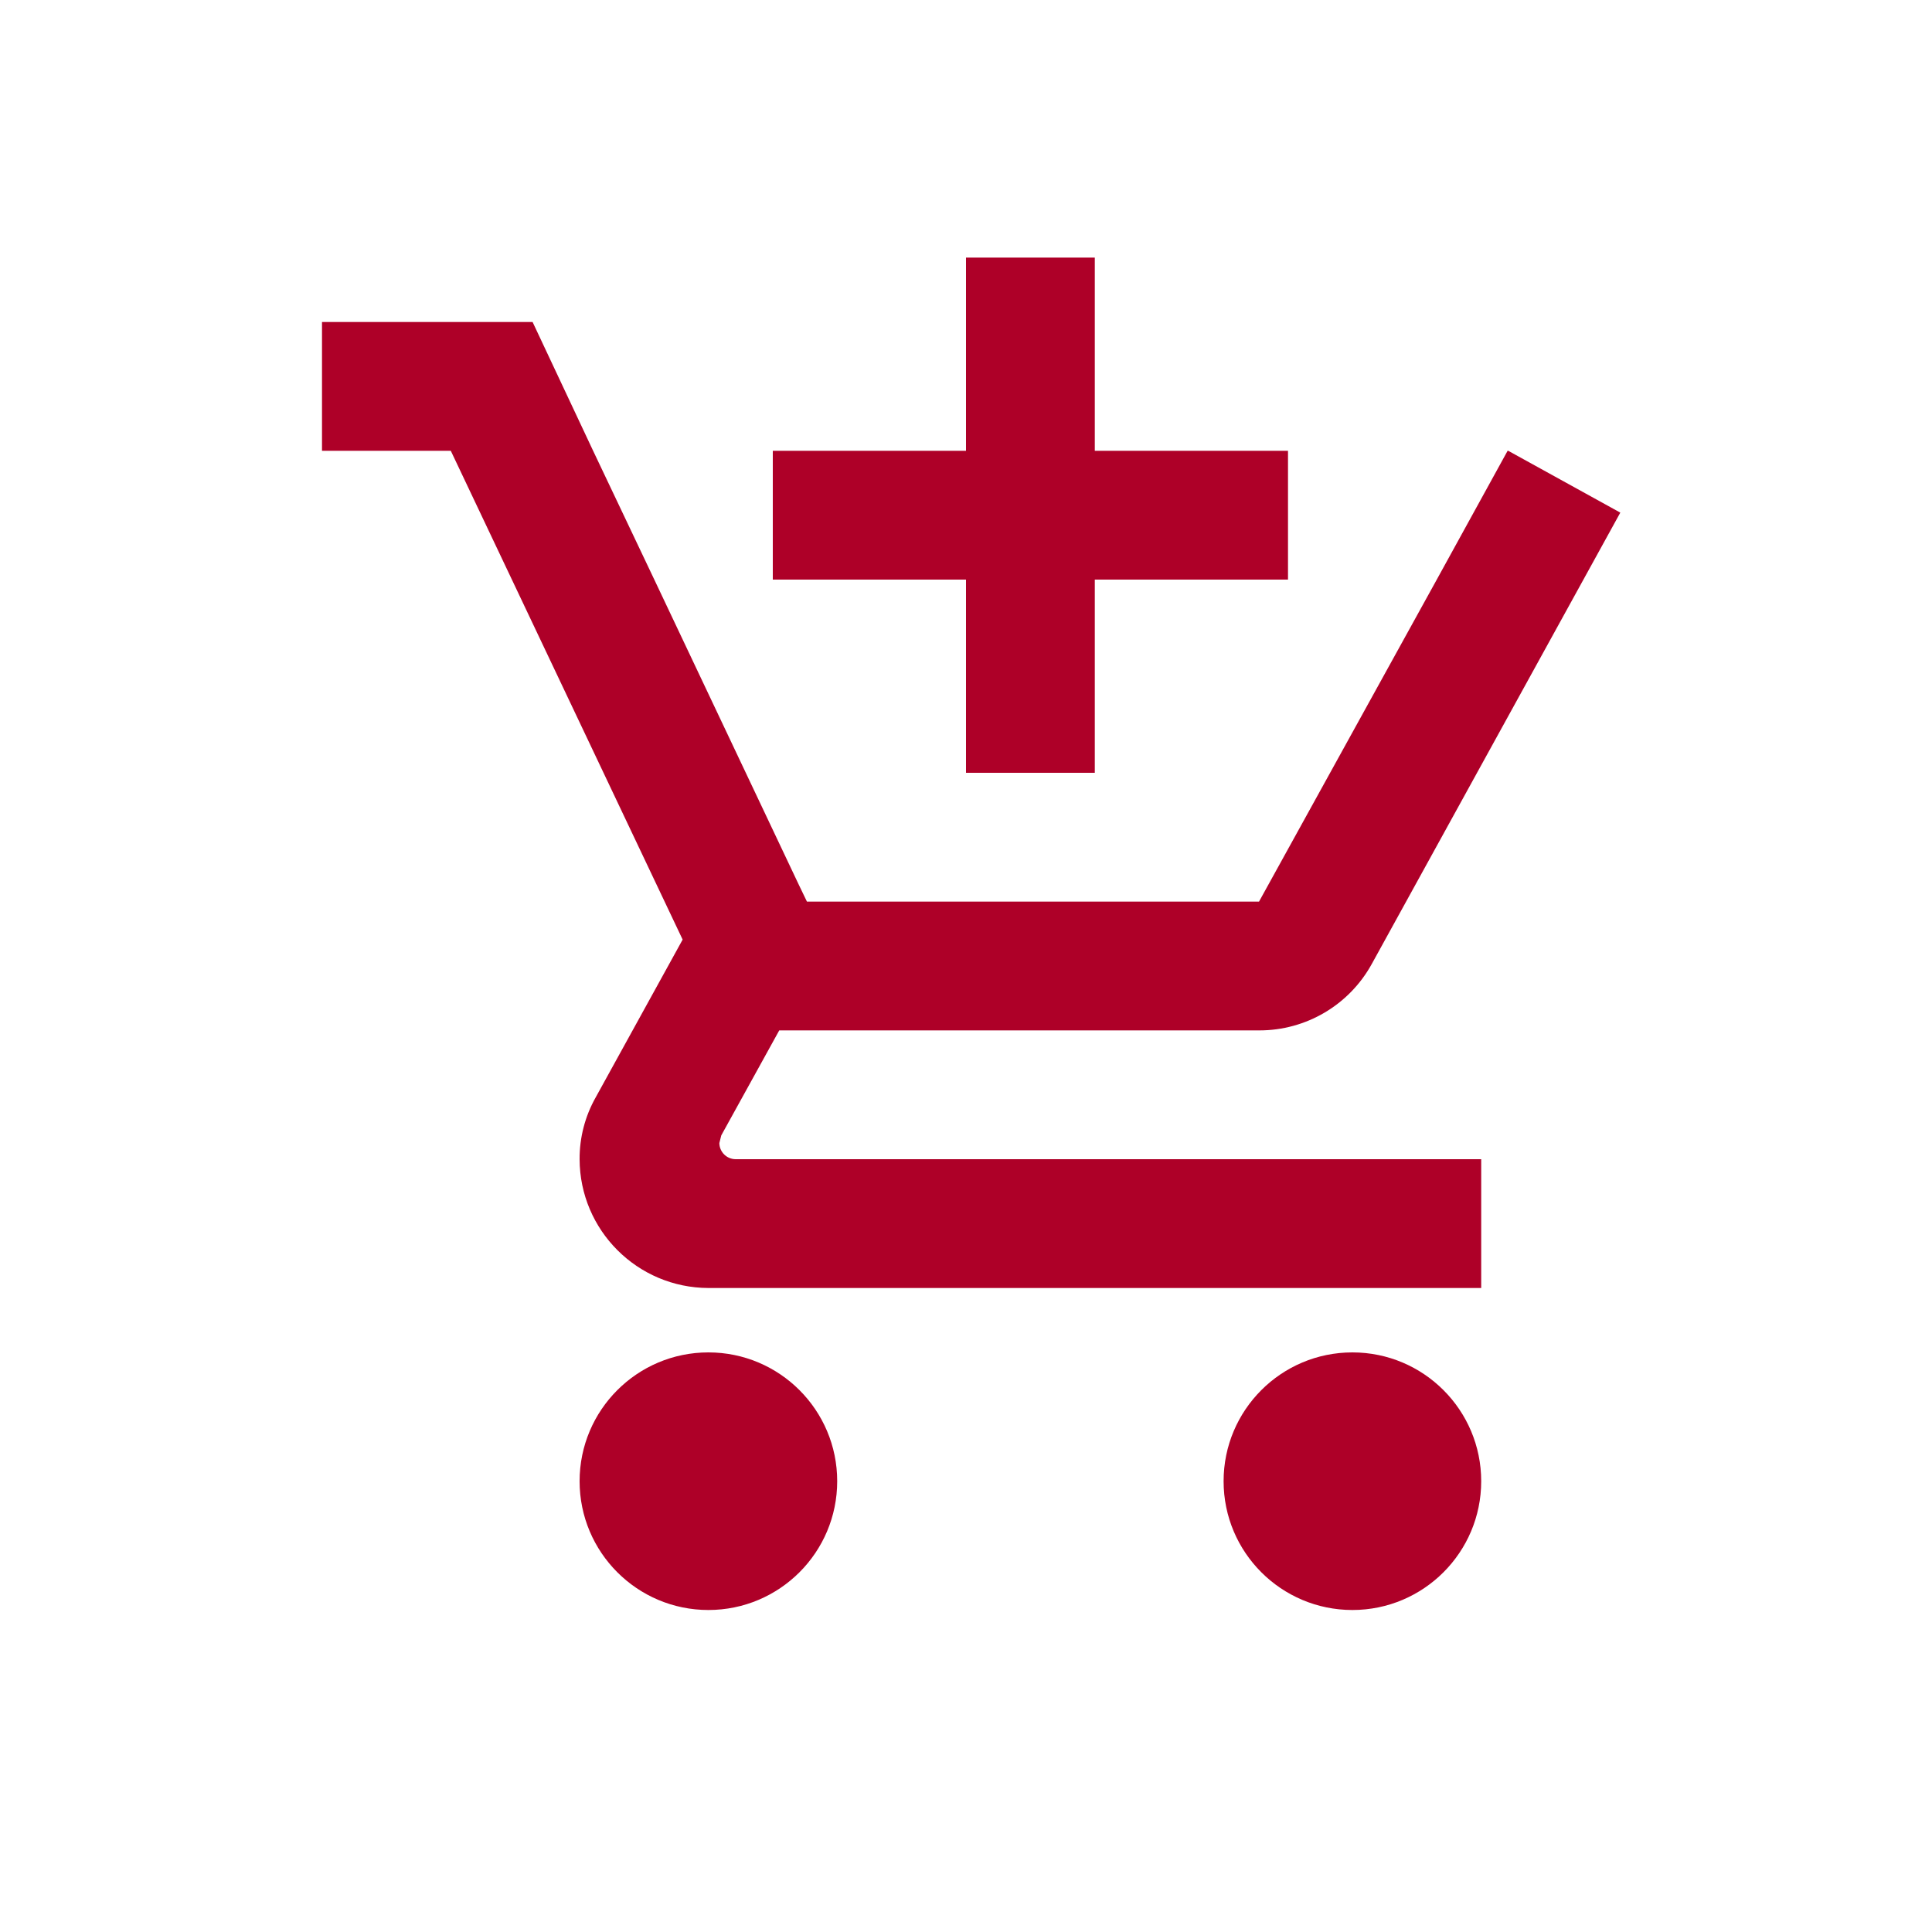
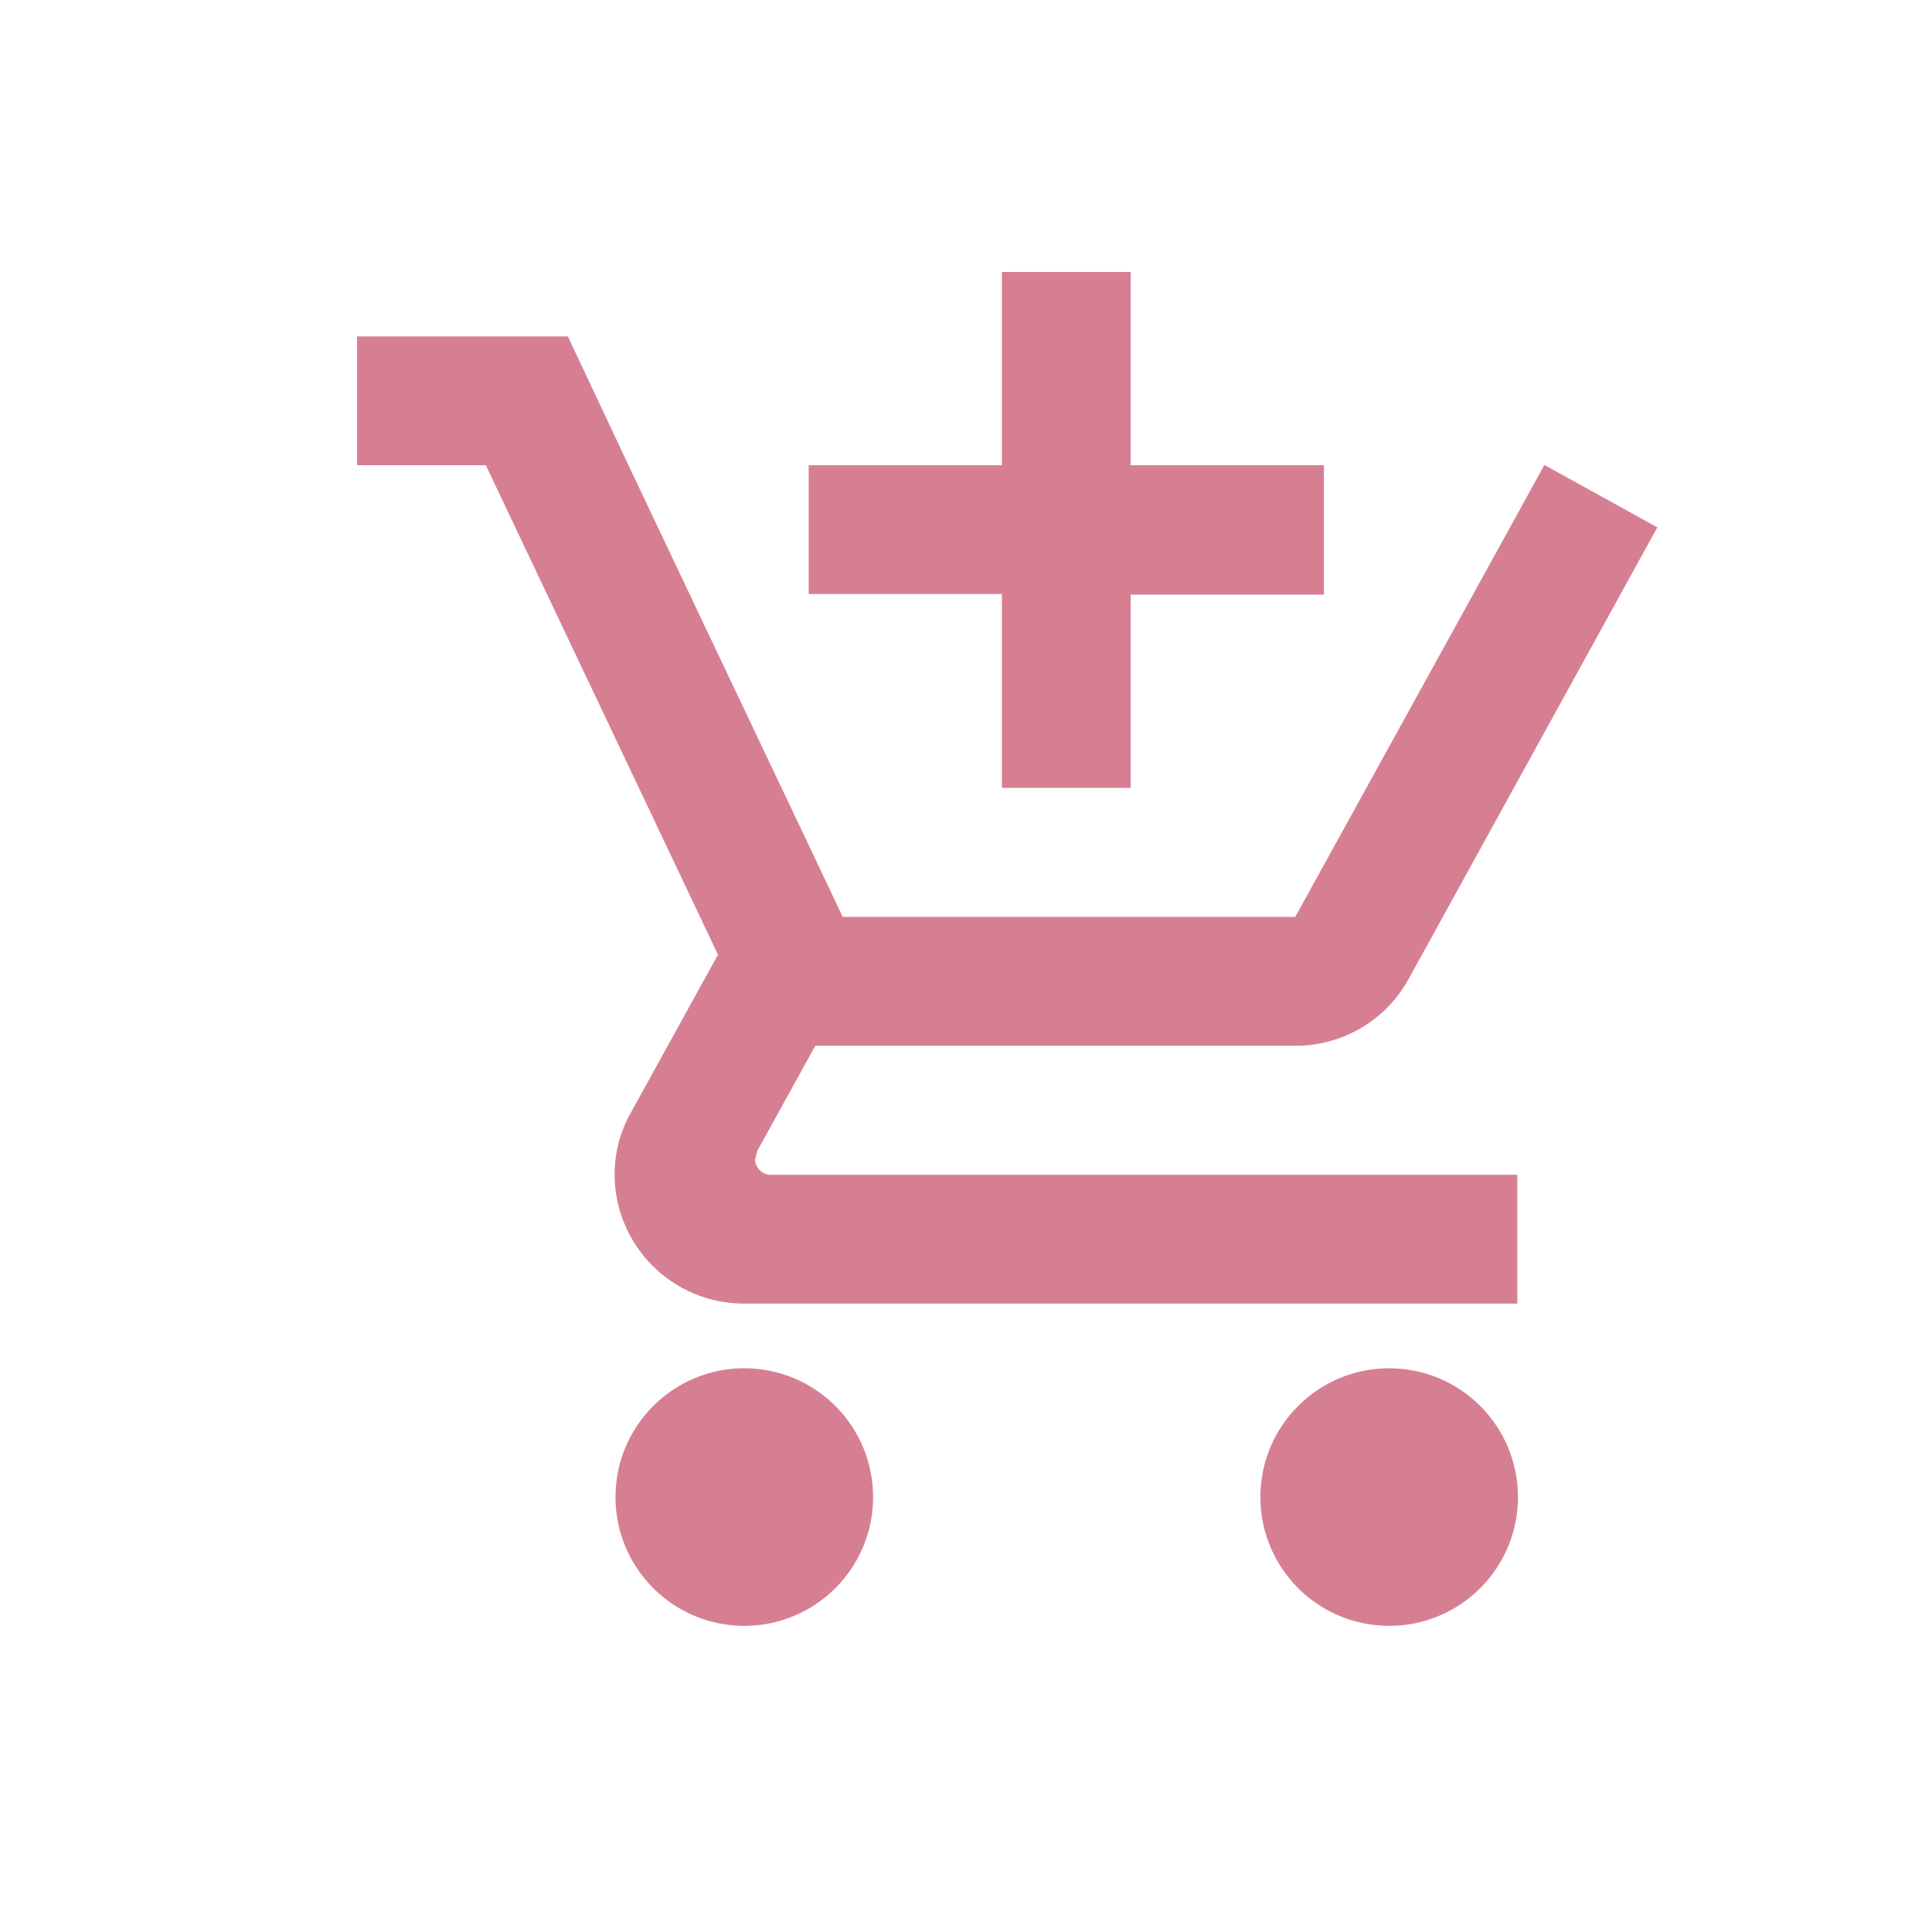
- <svg xmlns="http://www.w3.org/2000/svg" width="30" height="30" viewBox="0 0 30 30">
-   <g id="Group_38" data-name="Group 38" transform="translate(-1428 -3639)">
-     <rect id="Rectangle_29" data-name="Rectangle 29" width="30" height="30" transform="translate(1428 3639)" fill="none" />
-     <path id="ic_add_shopping_cart_24px" d="M11,9h2V6h3V4H13V1H11V4H8V6h3ZM7,18a2,2,0,1,0,2,2A2,2,0,0,0,7,18Zm10,0a2,2,0,1,0,2,2A2,2,0,0,0,17,18ZM7.17,14.75l.03-.12L8.1,13h7.45a1.991,1.991,0,0,0,1.75-1.03l3.86-7.01L19.42,4h-.01l-1.1,2-2.76,5H8.53l-.13-.27L6.16,6,5.21,4,4.27,2H1V4H3l3.6,7.59L5.25,14.04A1.933,1.933,0,0,0,5,15a2.006,2.006,0,0,0,2,2H19V15H7.42A.254.254,0,0,1,7.17,14.75Z" transform="translate(1432 3642)" fill="#ae0028" />
+ <svg xmlns="http://www.w3.org/2000/svg" width="24" height="24" viewBox="0 0 24 24">
+   <g id="Group_38" data-name="Group 38" transform="translate(0.43 0.175)" opacity="0.5">
+     <rect id="Rectangle_29" data-name="Rectangle 29" width="24" height="24" transform="translate(-0.43 -0.175)" fill="none" />
+     <path id="ic_add_shopping_cart_24px" d="M9.011,7.408h1.6v-2.4h2.4V3.4h-2.4V1h-1.6V3.4h-2.4v1.6h2.4Zm-3.2,7.21a1.6,1.6,0,1,0,1.6,1.6A1.6,1.6,0,0,0,5.806,14.618Zm8.011,0a1.6,1.6,0,1,0,1.6,1.6A1.6,1.6,0,0,0,13.817,14.618Zm-7.874-2.6.024-.1.721-1.306h5.968a1.6,1.6,0,0,0,1.4-.825l3.092-5.615L15.756,3.4h-.008l-.881,1.6L12.655,9.011H7.032l-.1-.216L5.133,5.005,4.372,3.4,3.619,1.8H1V3.4H2.6l2.884,6.08L4.4,11.446a1.549,1.549,0,0,0-.2.769,1.607,1.607,0,0,0,1.6,1.6h9.613v-1.6H6.143A.2.2,0,0,1,5.943,12.015Z" transform="translate(3.005 2.204)" fill="#ae0028" />
  </g>
</svg>
